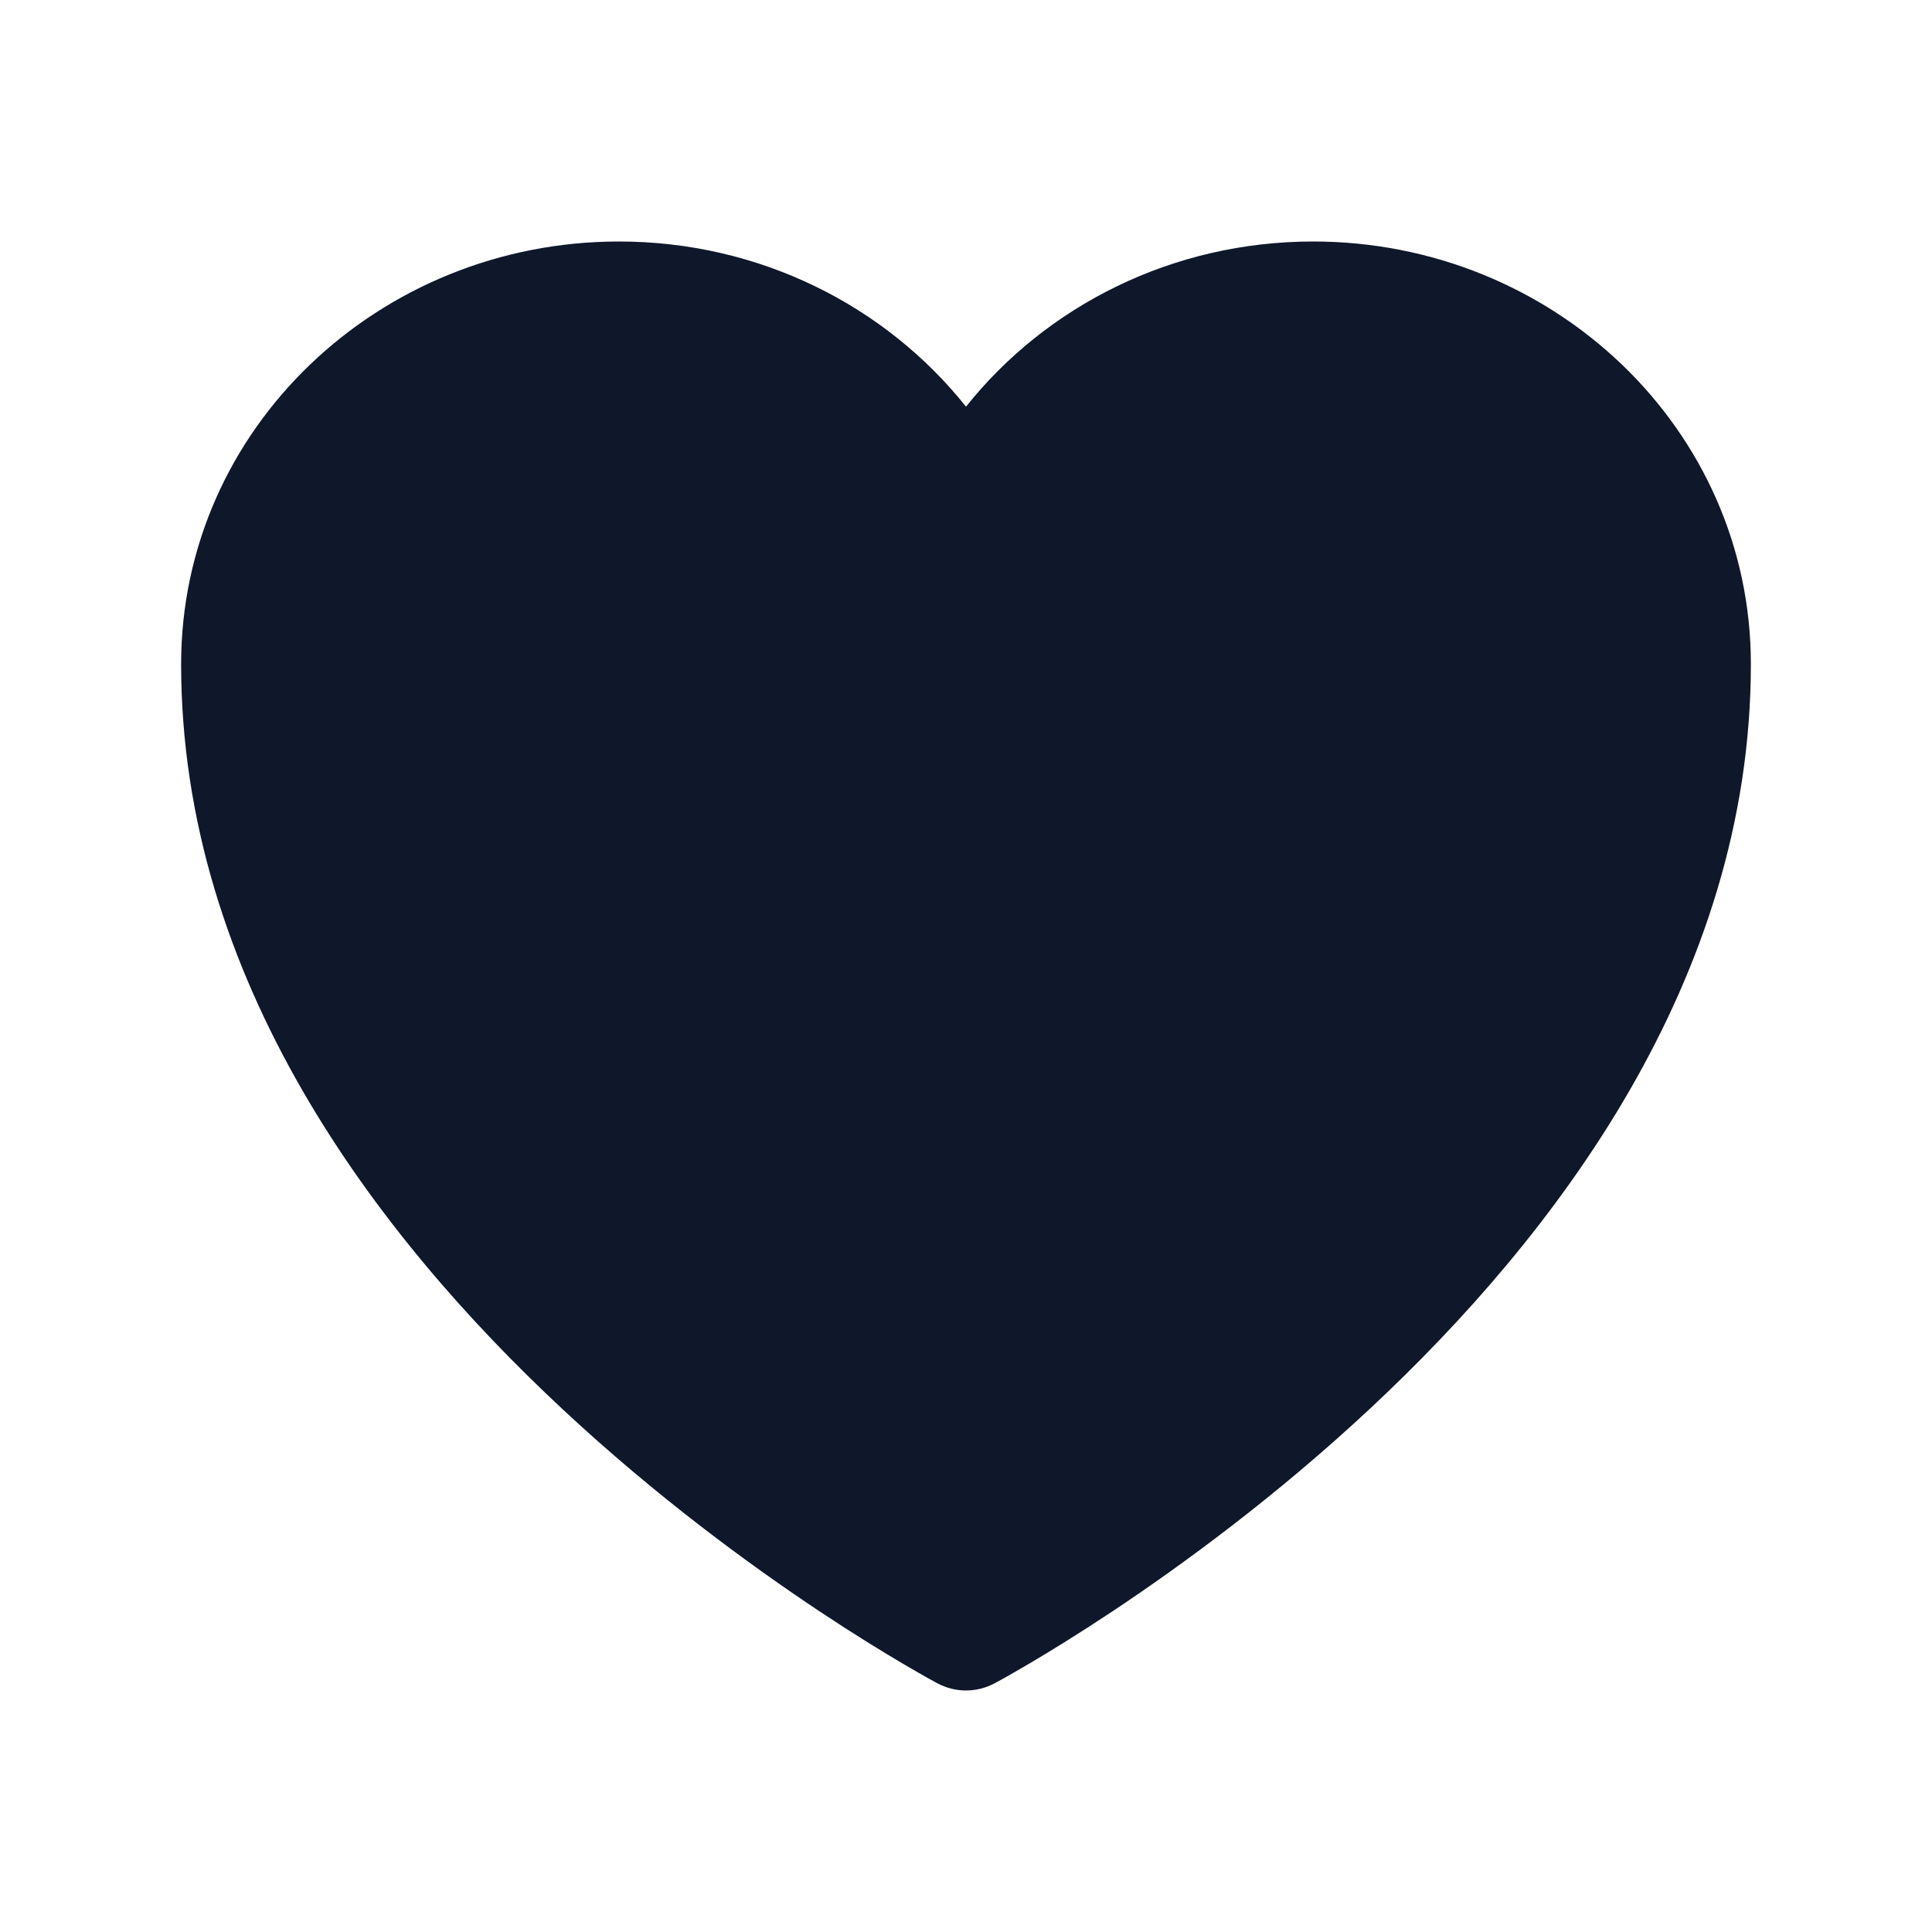
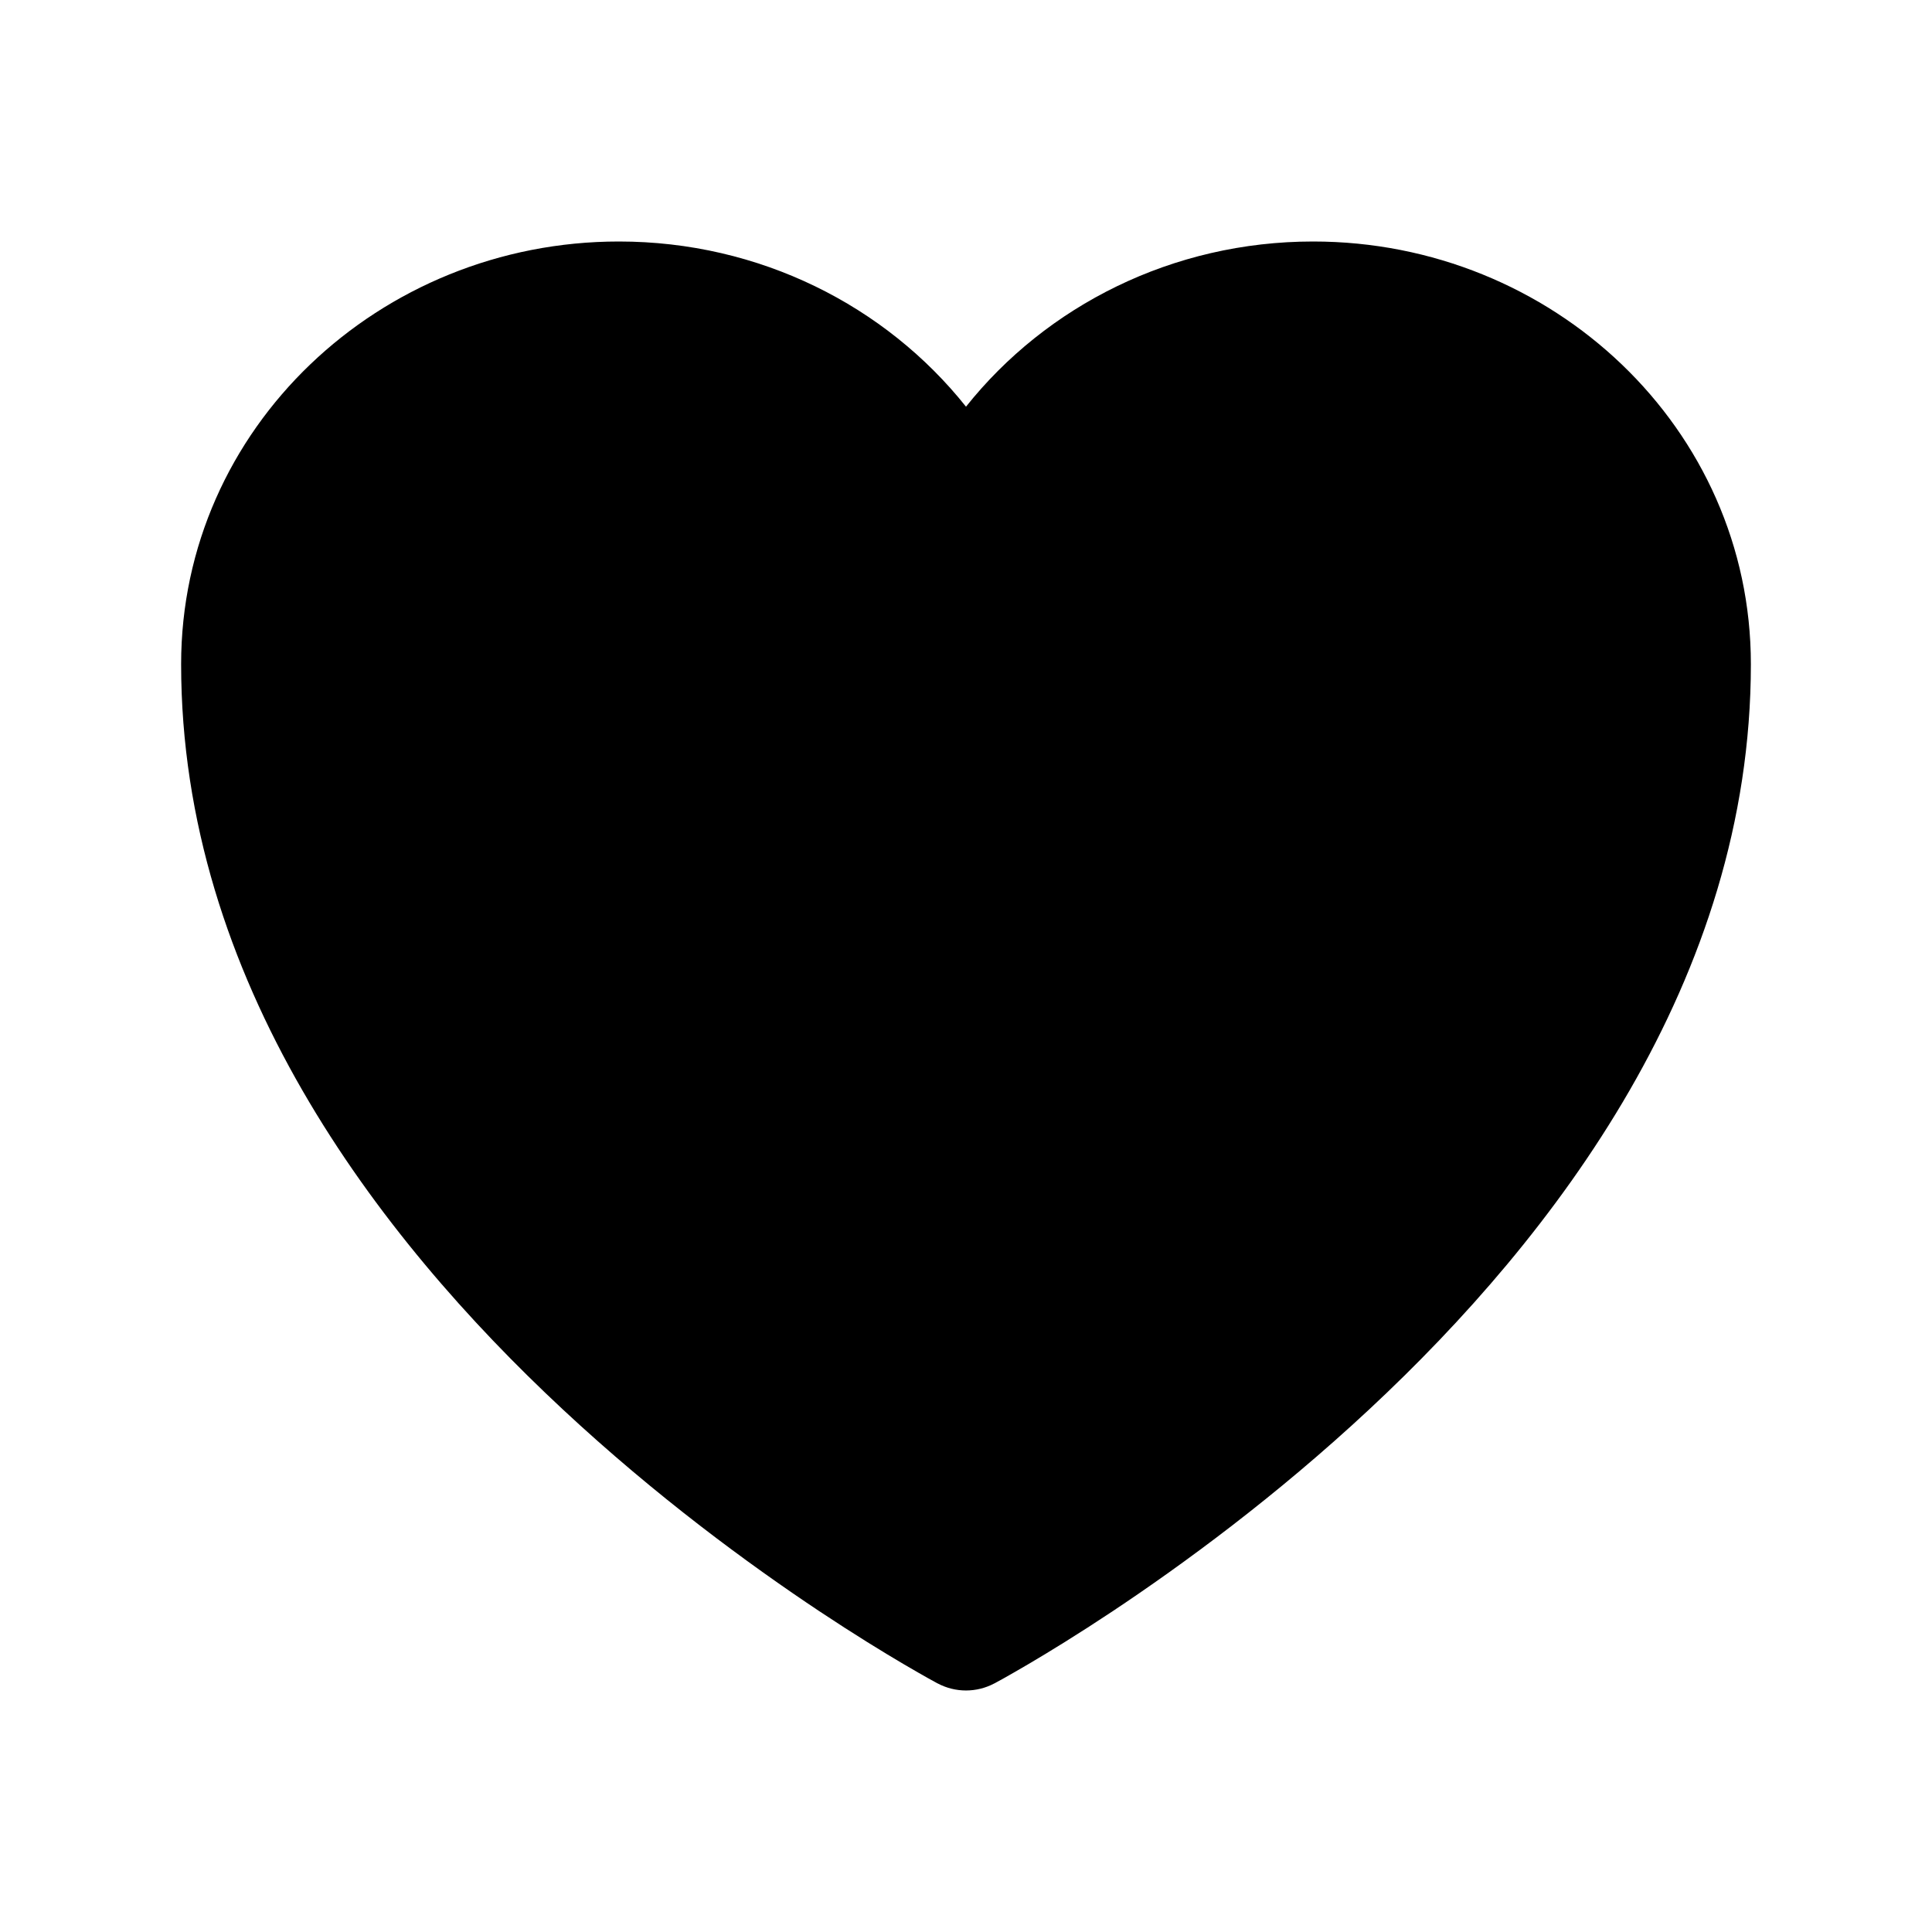
<svg xmlns="http://www.w3.org/2000/svg" width="24" height="24" viewBox="0 0 24 24" fill="none">
-   <path d="M11.645 20.911L11.638 20.907L11.616 20.895C11.597 20.884 11.569 20.869 11.534 20.85C11.463 20.81 11.361 20.752 11.233 20.677C10.976 20.526 10.613 20.304 10.178 20.015C9.311 19.438 8.151 18.59 6.989 17.506C4.688 15.361 2.25 12.175 2.25 8.25C2.25 5.322 4.714 3 7.688 3C9.436 3 11.002 3.799 12 5.052C12.998 3.799 14.564 3 16.312 3C19.286 3 21.75 5.322 21.75 8.25C21.75 12.175 19.312 15.361 17.011 17.506C15.849 18.59 14.689 19.438 13.822 20.015C13.387 20.304 13.024 20.526 12.767 20.677C12.639 20.752 12.537 20.81 12.466 20.85C12.431 20.869 12.403 20.884 12.384 20.895L12.362 20.907L12.355 20.911L12.352 20.912C12.132 21.029 11.868 21.029 11.648 20.912L11.645 20.911Z" fill="#0F172A" />
+   <path d="M11.645 20.911L11.638 20.907L11.616 20.895C11.597 20.884 11.569 20.869 11.534 20.85C11.463 20.81 11.361 20.752 11.233 20.677C10.976 20.526 10.613 20.304 10.178 20.015C9.311 19.438 8.151 18.59 6.989 17.506C4.688 15.361 2.25 12.175 2.25 8.25C2.25 5.322 4.714 3 7.688 3C9.436 3 11.002 3.799 12 5.052C12.998 3.799 14.564 3 16.312 3C19.286 3 21.75 5.322 21.75 8.25C21.75 12.175 19.312 15.361 17.011 17.506C15.849 18.59 14.689 19.438 13.822 20.015C13.387 20.304 13.024 20.526 12.767 20.677C12.639 20.752 12.537 20.81 12.466 20.85C12.431 20.869 12.403 20.884 12.384 20.895L12.362 20.907L12.355 20.911L12.352 20.912C12.132 21.029 11.868 21.029 11.648 20.912L11.645 20.911Z" fill="currentColor" />
</svg>
